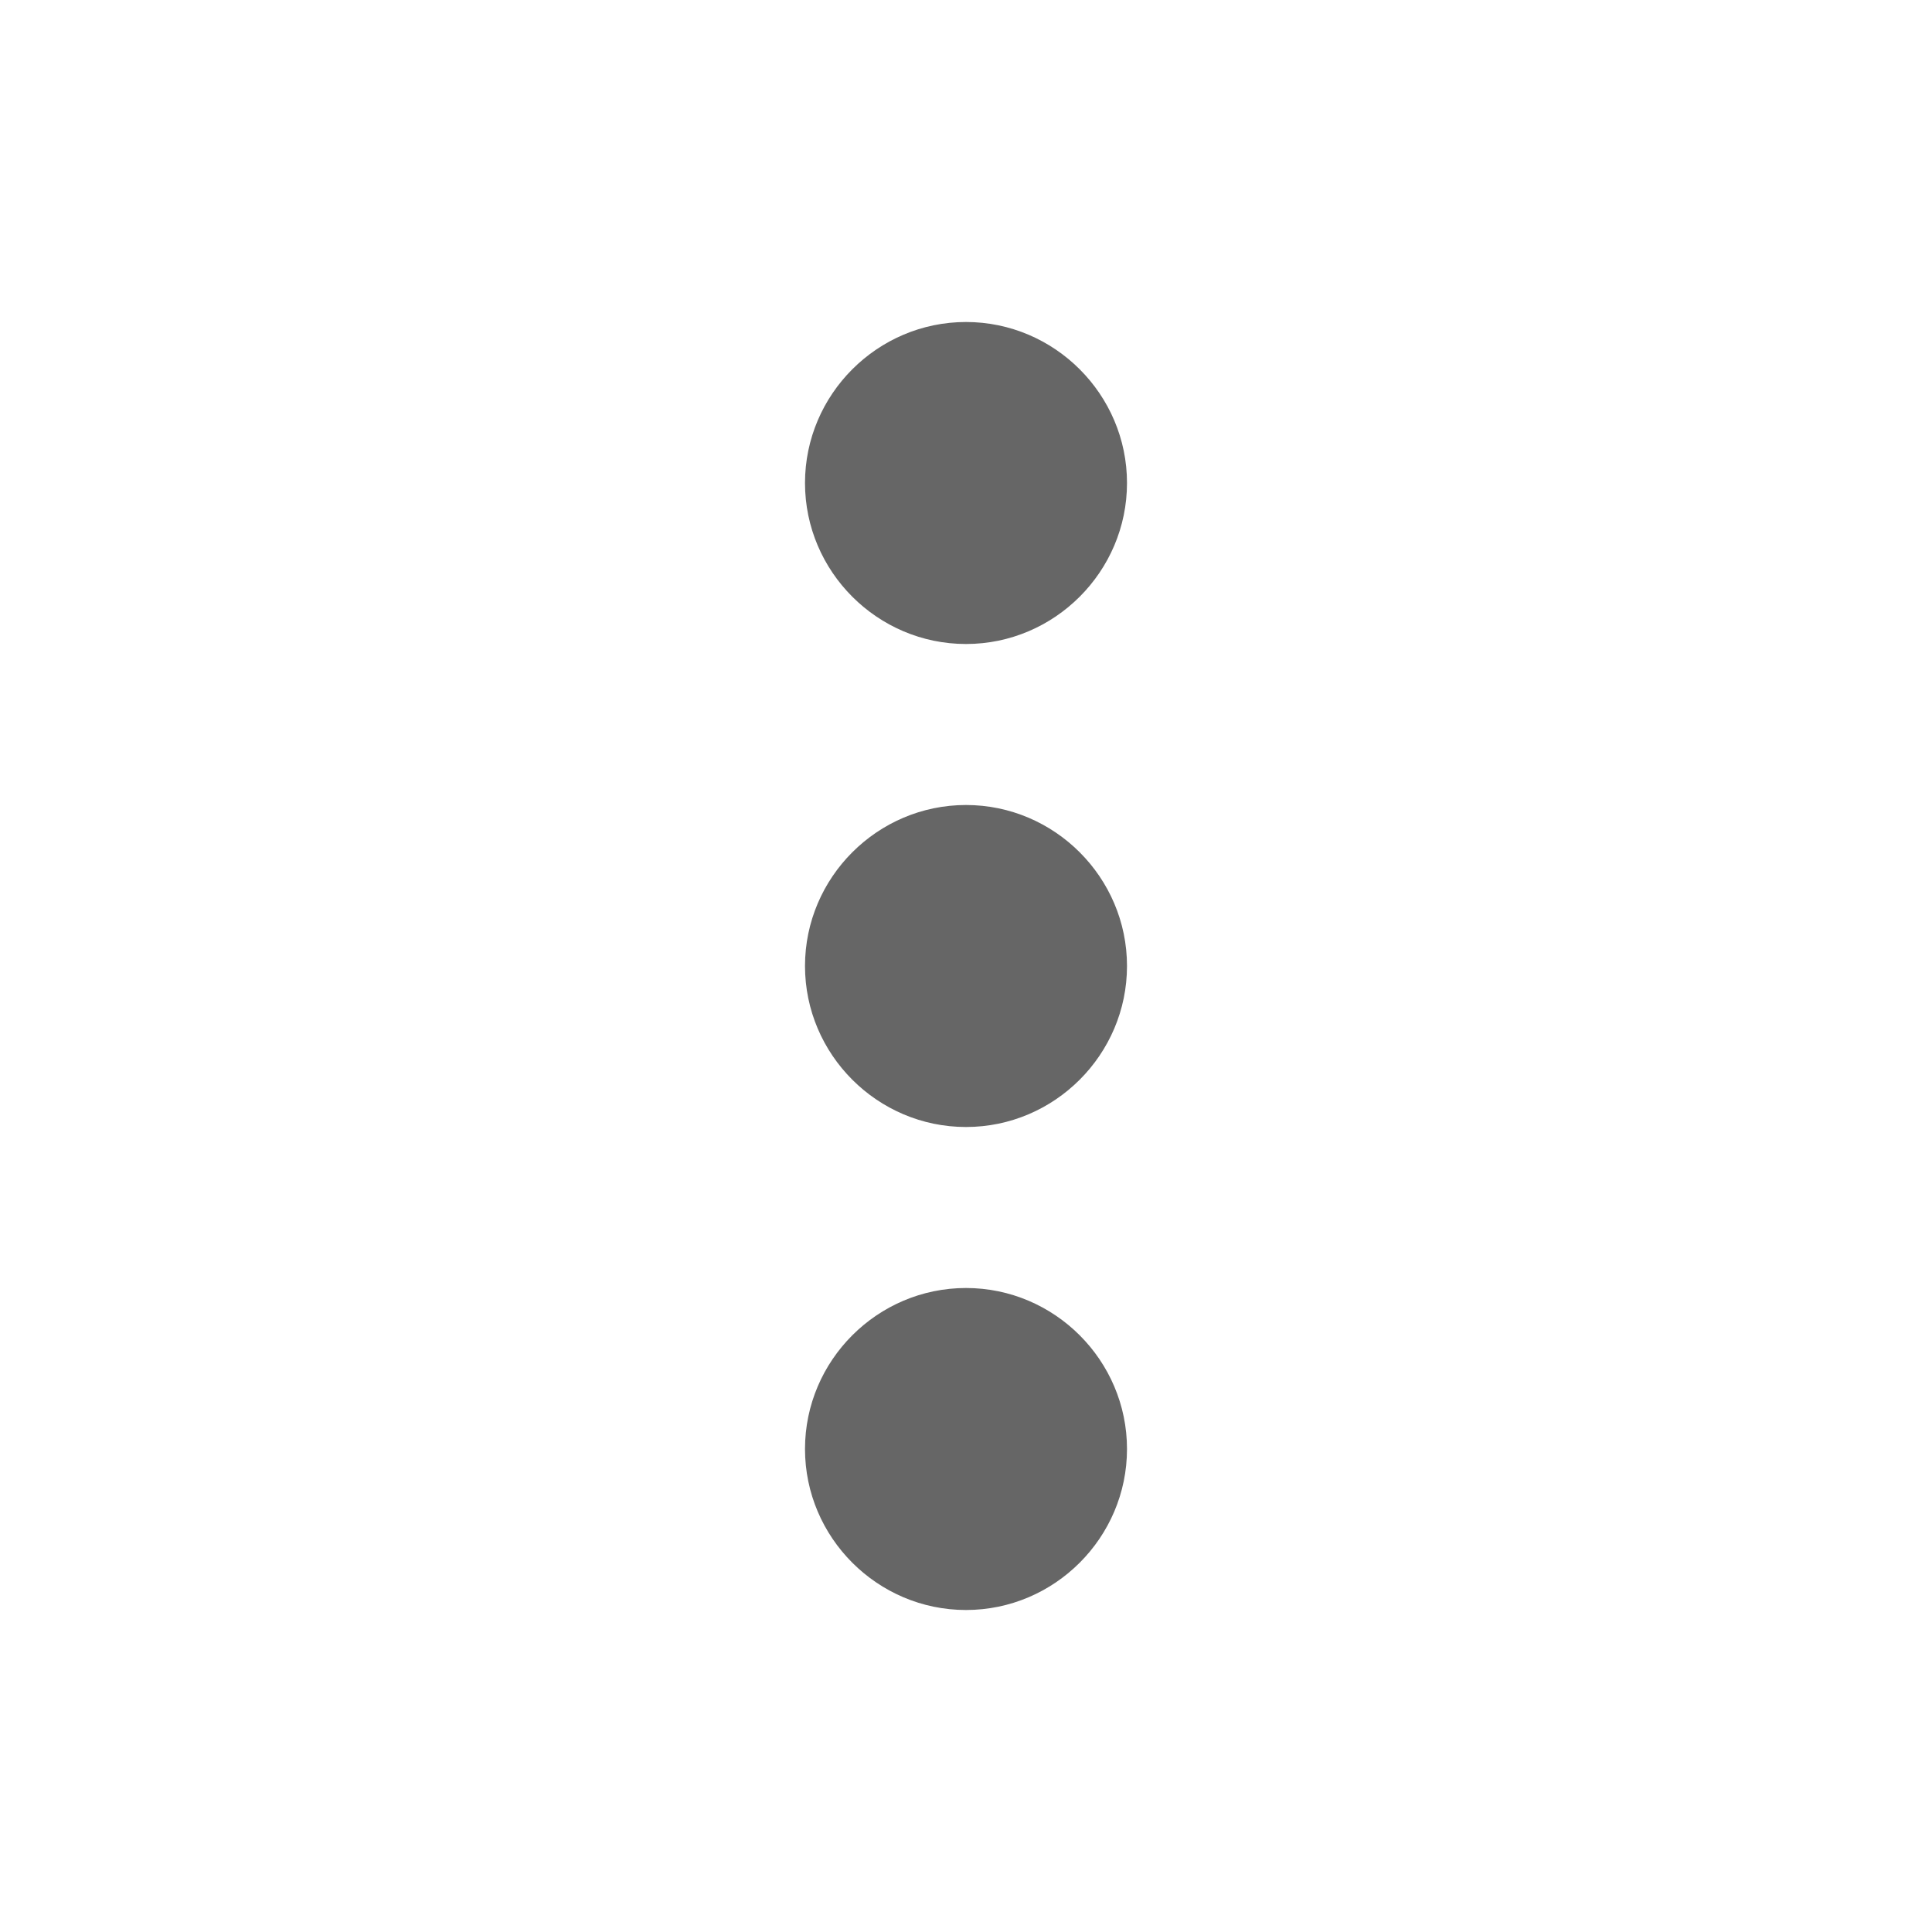
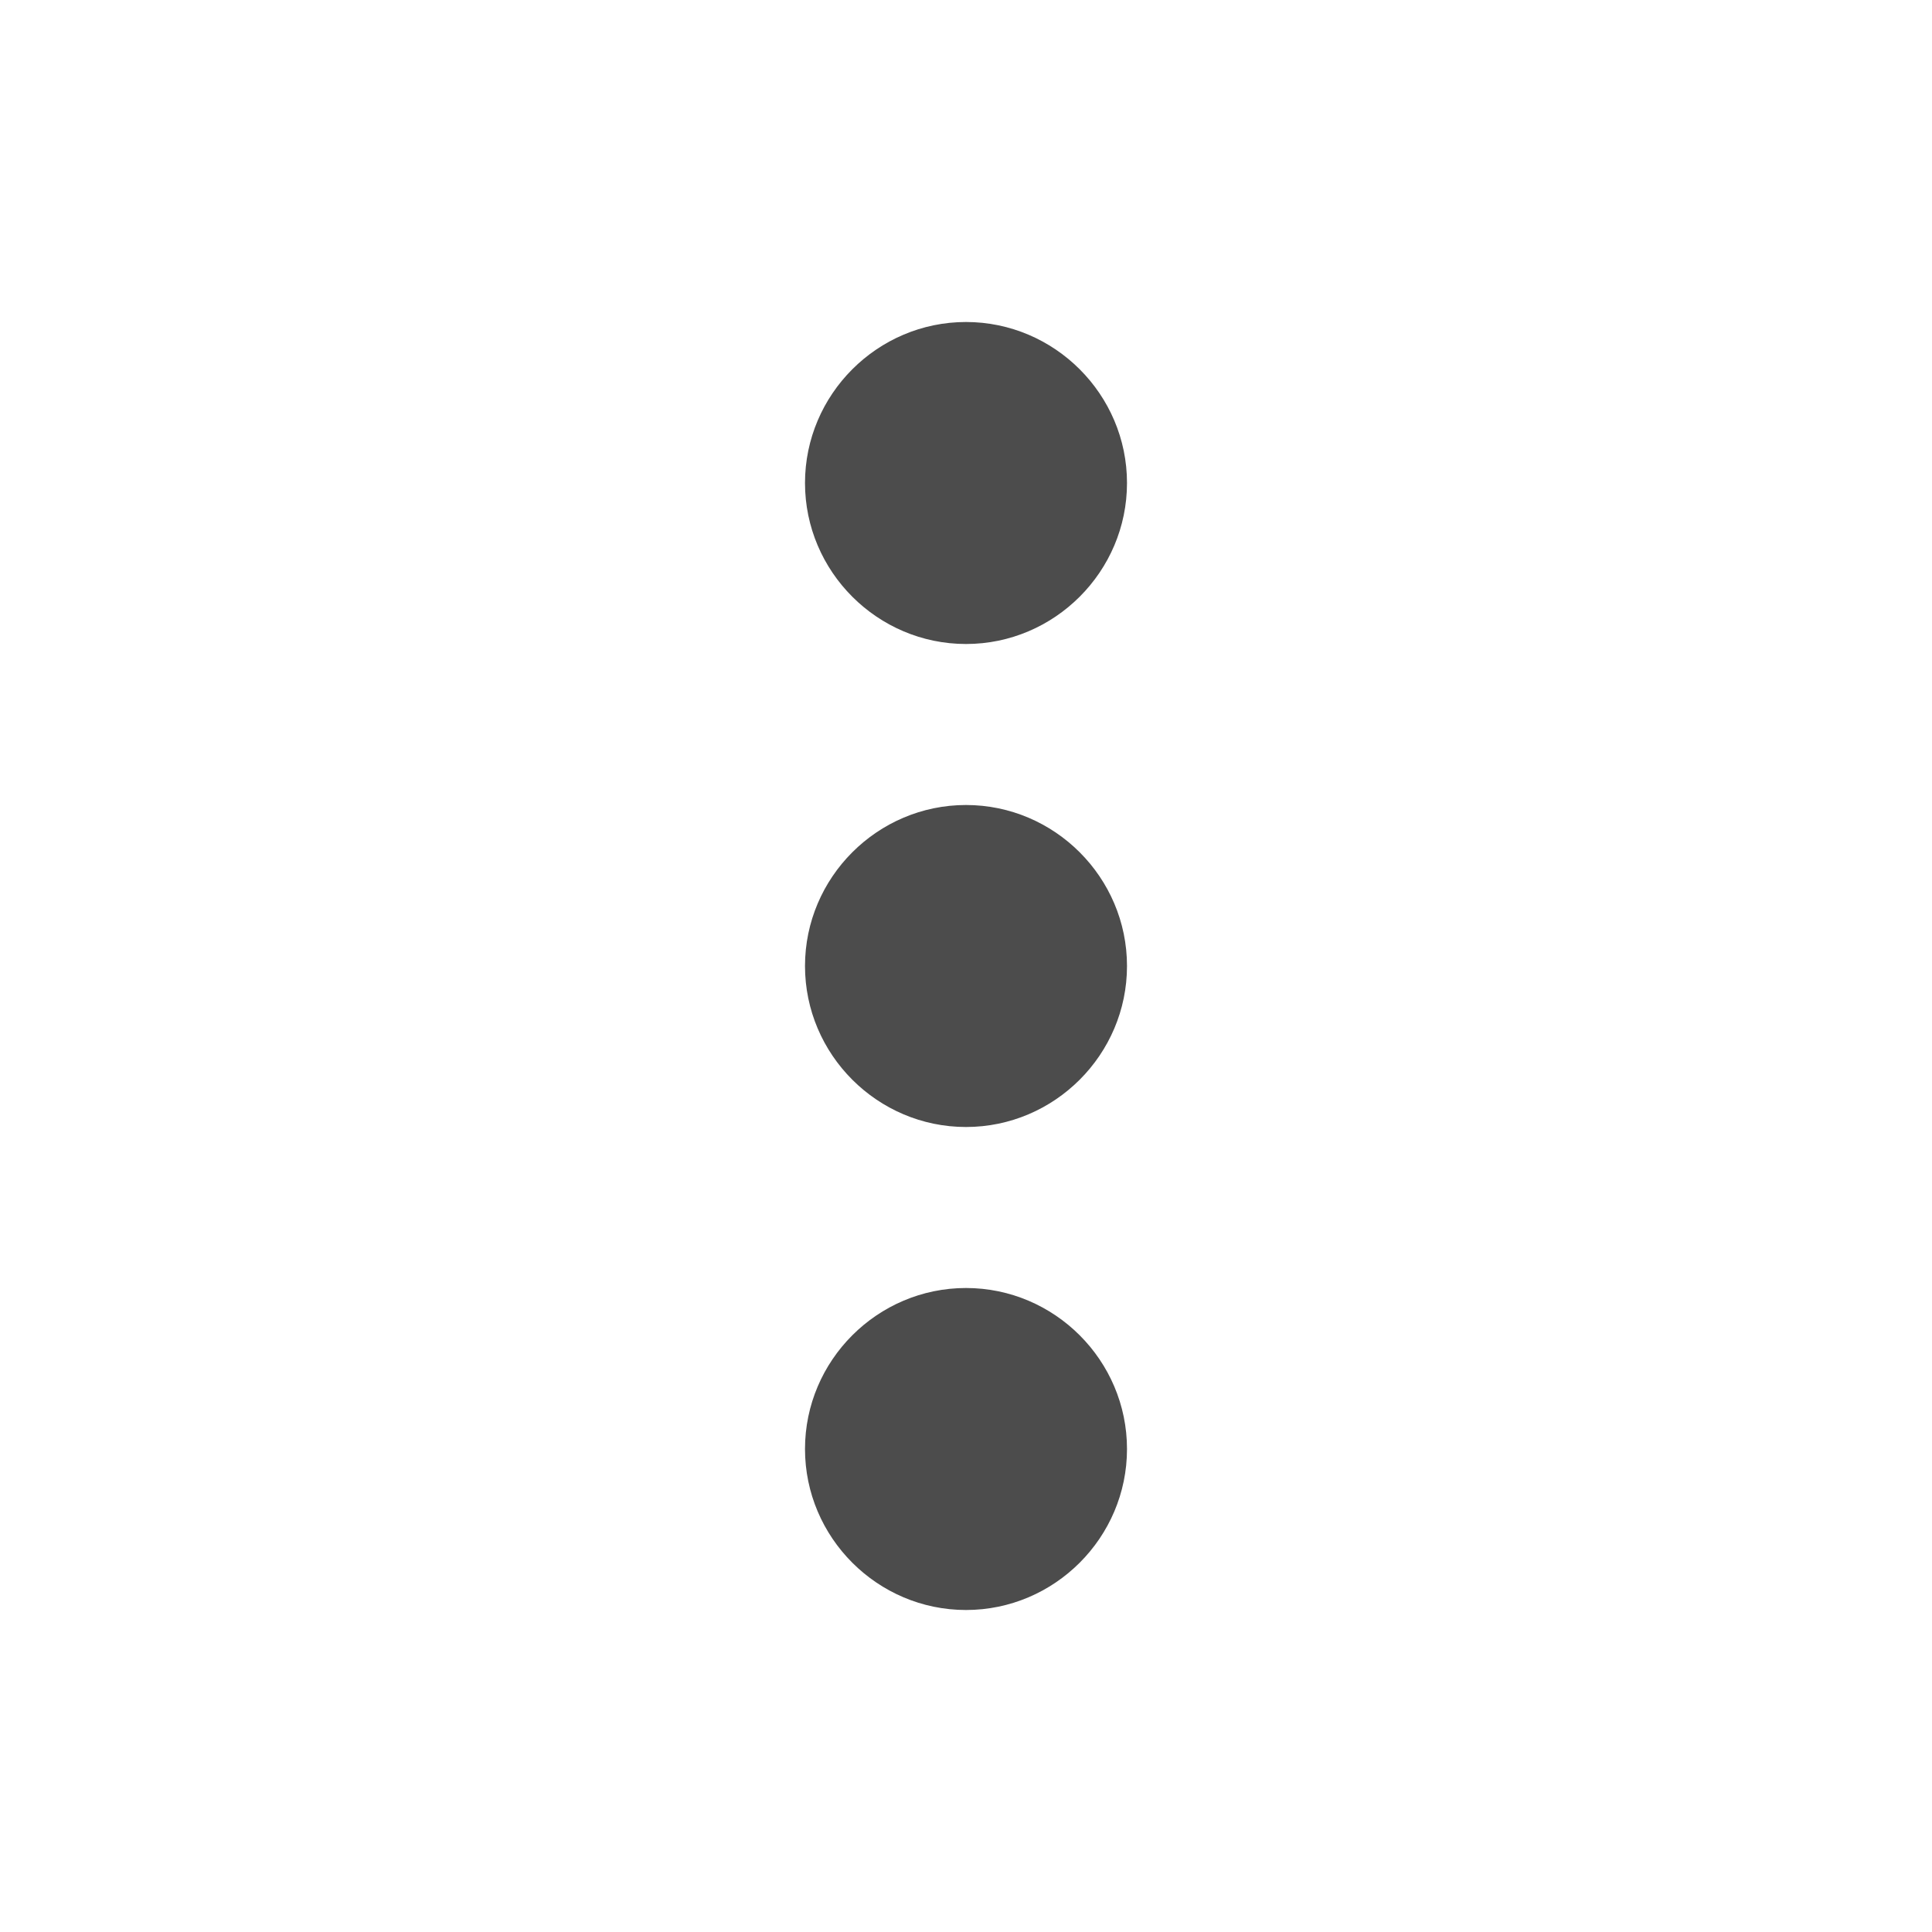
<svg xmlns="http://www.w3.org/2000/svg" version="1.1" id="Layer_1" x="0px" y="0px" width="24px" height="24px" viewBox="0 0 24 24" enable-background="new 0 0 24 24" xml:space="preserve">
-   <path opacity="0.6" d="M12,8c1.1,0,2-0.9,2-2s-0.9-2-2-2c-1.1,0-2,0.9-2,2S10.9,8,12,8z M12,10c-1.1,0-2,0.9-2,2c0,1.1,0.9,2,2,2  c1.1,0,2-0.9,2-2C14,10.9,13.1,10,12,10z M12,16c-1.1,0-2,0.9-2,2s0.9,2,2,2c1.1,0,2-0.9,2-2S13.1,16,12,16z" />
+   <path opacity="0.7" enable-background="new    " d="M12,8c1.1,0,2-0.9,2-2s-0.9-2-2-2c-1.1,0-2,0.9-2,2S10.9,8,12,8z M12,10  c-1.1,0-2,0.9-2,2c0,1.1,0.9,2,2,2c1.1,0,2-0.9,2-2C14,10.9,13.1,10,12,10z M12,16c-1.1,0-2,0.9-2,2s0.9,2,2,2c1.1,0,2-0.9,2-2  S13.1,16,12,16z" />
</svg>
